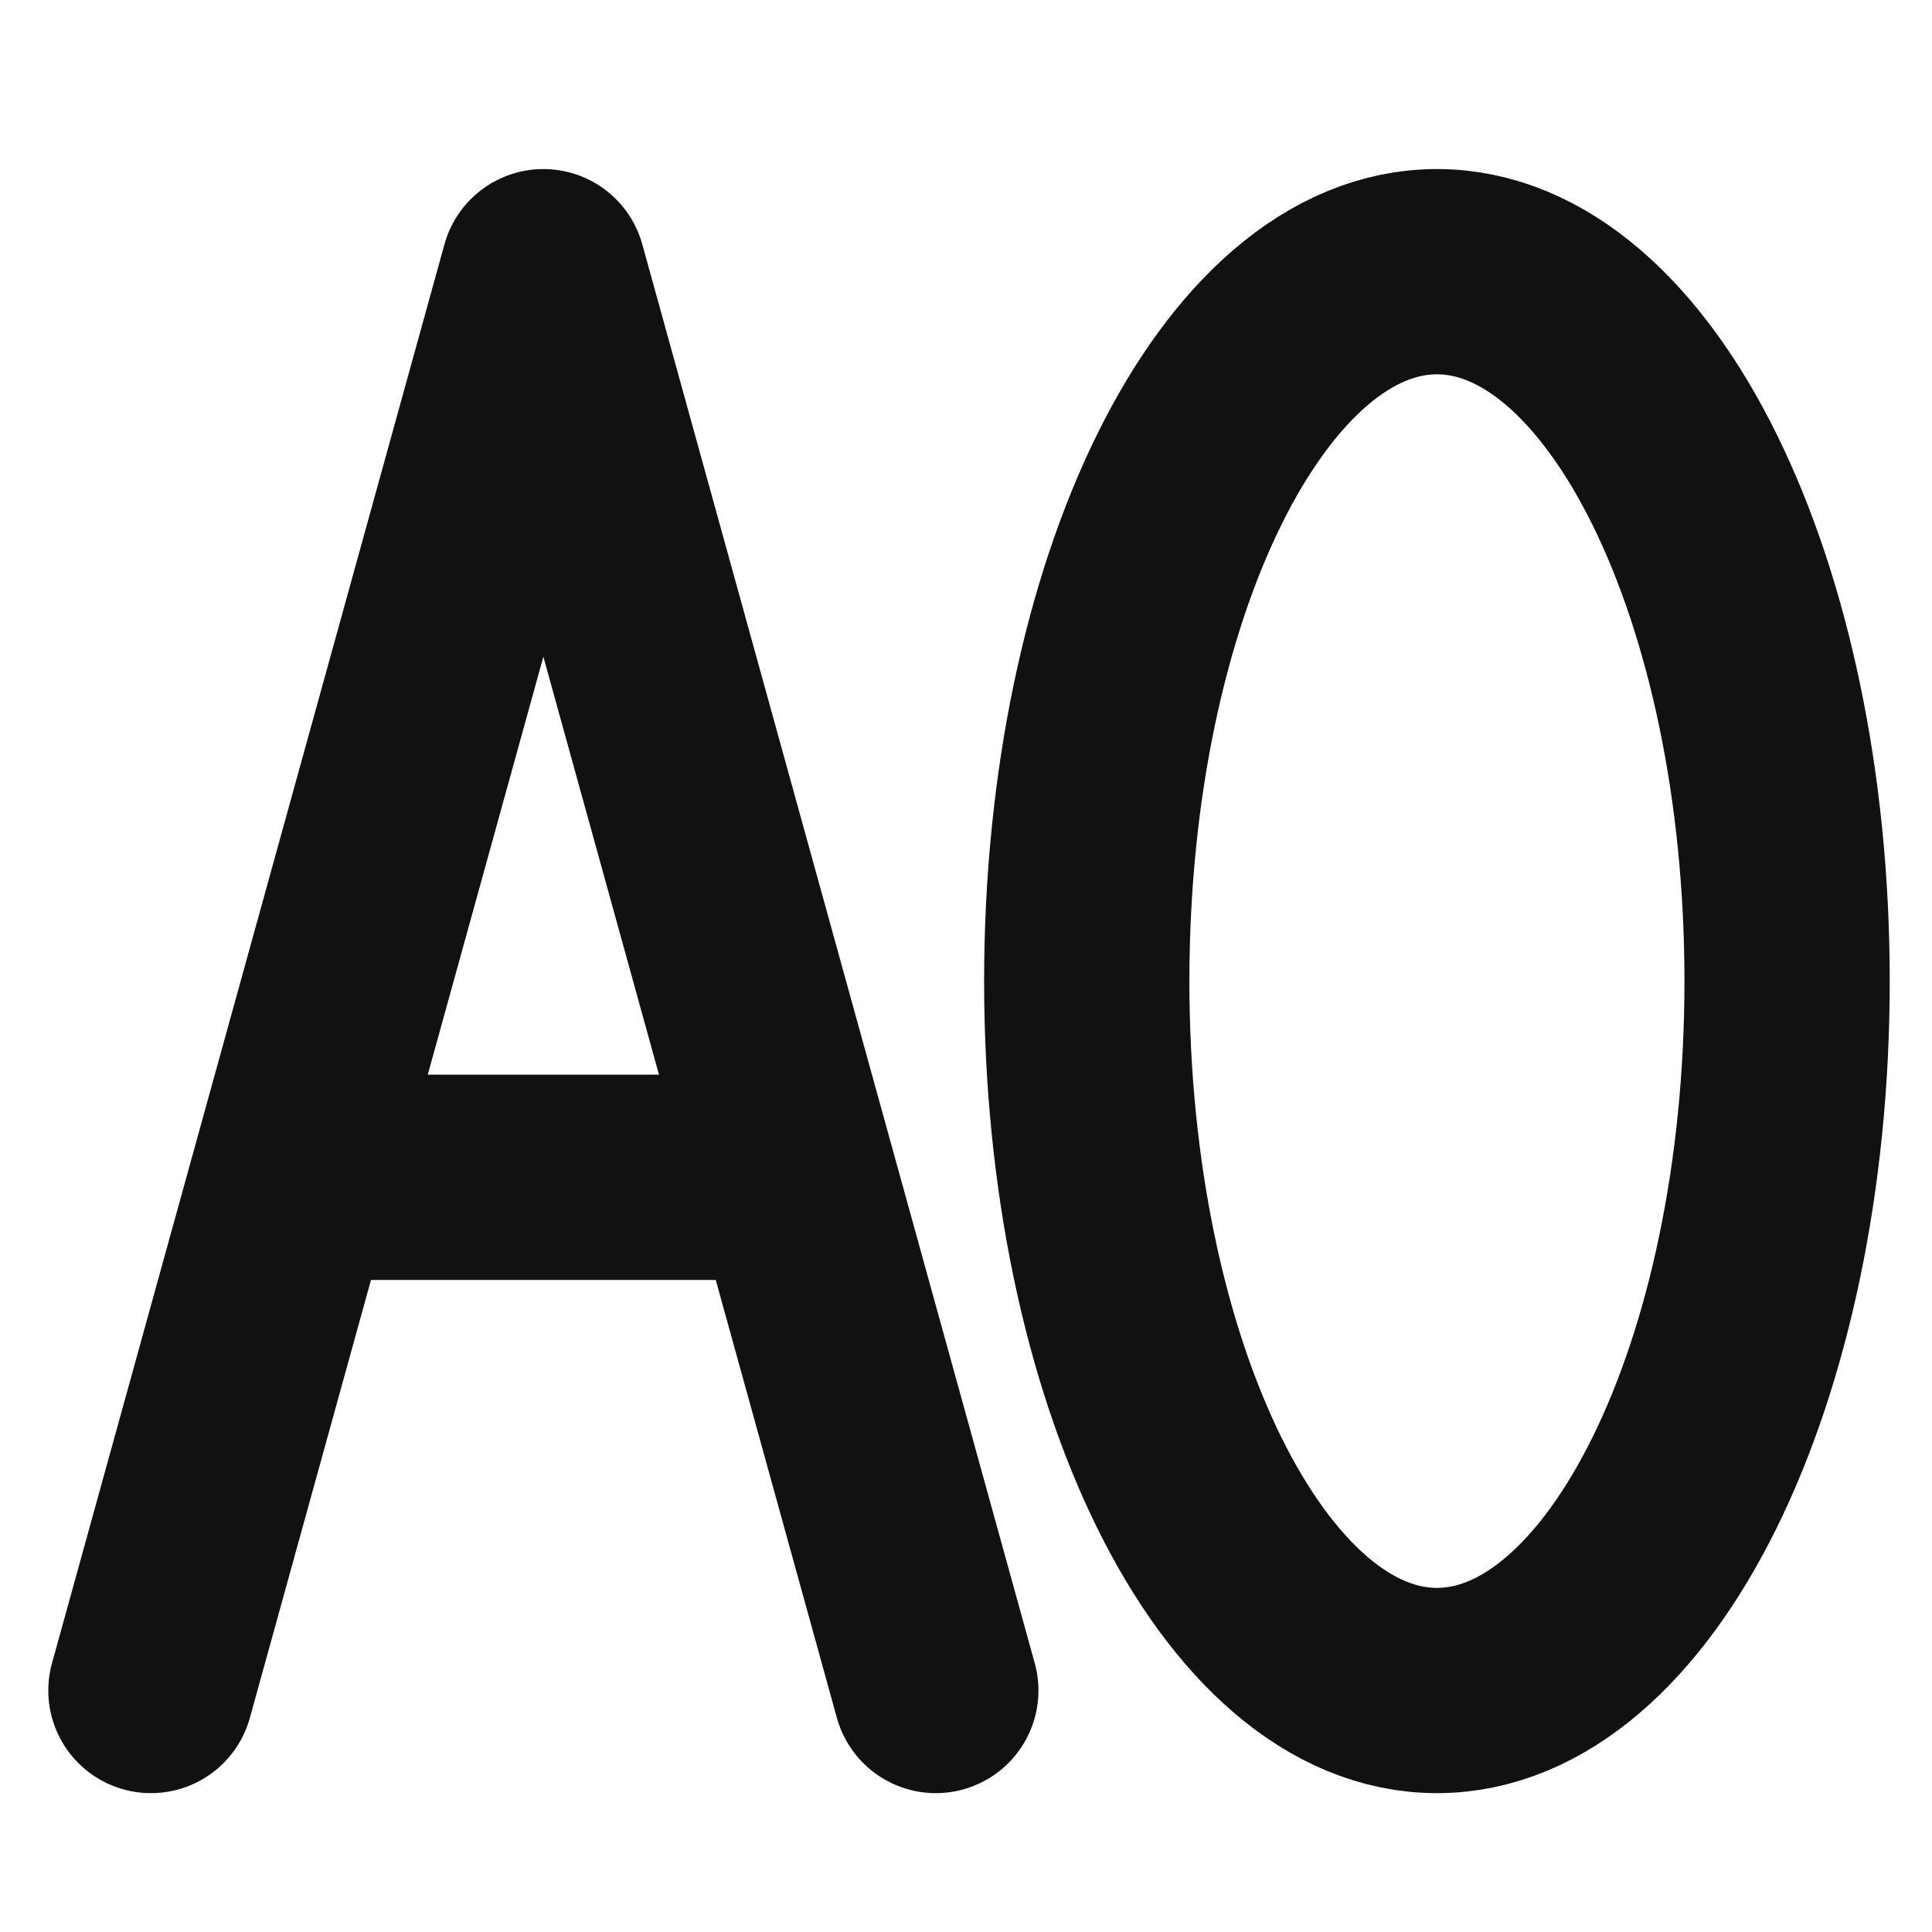
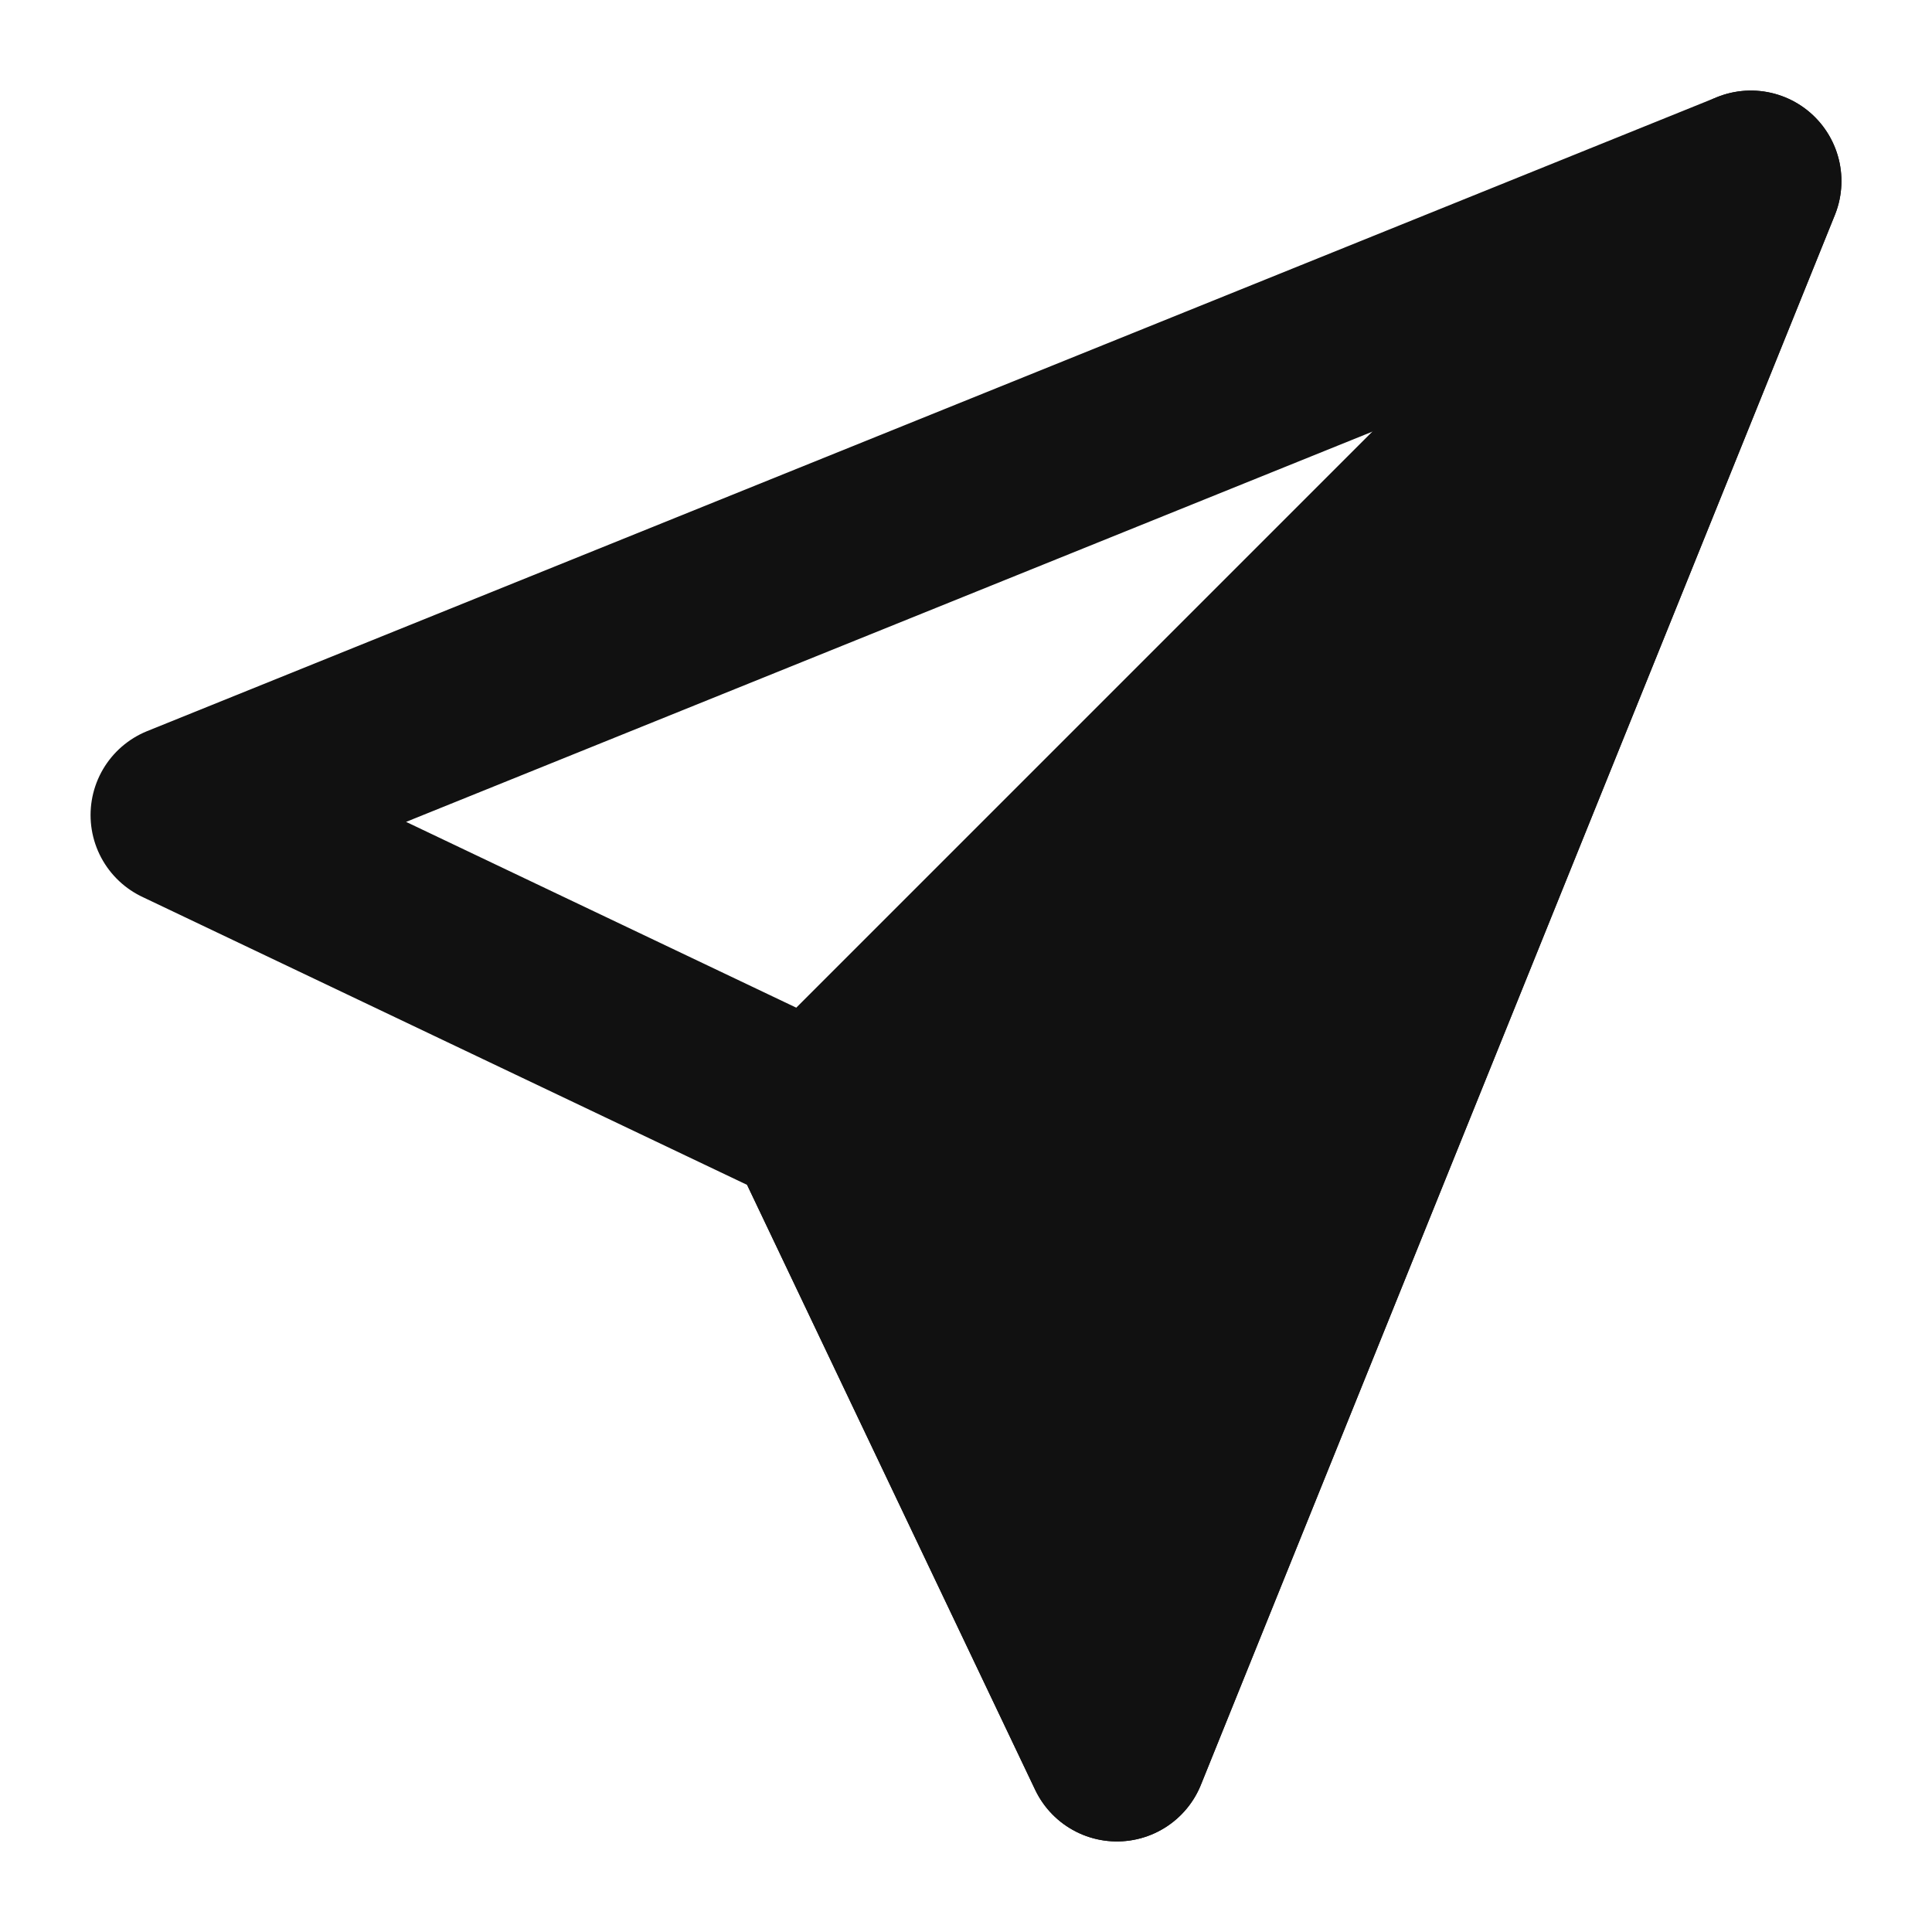
<svg xmlns="http://www.w3.org/2000/svg" viewBox="0 0 32 32">
  <style>
-     path, ellipse { fill: none; stroke: #111; stroke-width: 3.4; stroke-linecap: round; stroke-linejoin: round; }
-     @media (prefers-color-scheme: dark) { path, ellipse { stroke: #f2f2f2; } }
+     path { stroke: #111; stroke-width: 3; stroke-linecap: round; stroke-linejoin: round; }
+     .wing { fill: #111; }
+     .body { fill: none; }
+     @media (prefers-color-scheme: dark) { path { stroke: #f2f2f2; } .wing { fill: #f2f2f2; } }
  </style>
-   <path d="M2.5 28 L9 4.5 L15.5 28 M5 19.5 H13" />
-   <ellipse cx="23.8" cy="16.25" rx="5.8" ry="11.75" />
+   <path class="body" d="M29 3 L3 13.5 L13.5 18.5 L18.5 29 Z" />
+   <path class="wing" d="M29 3 L13.5 18.5 L18.5 29 Z" />
</svg>
